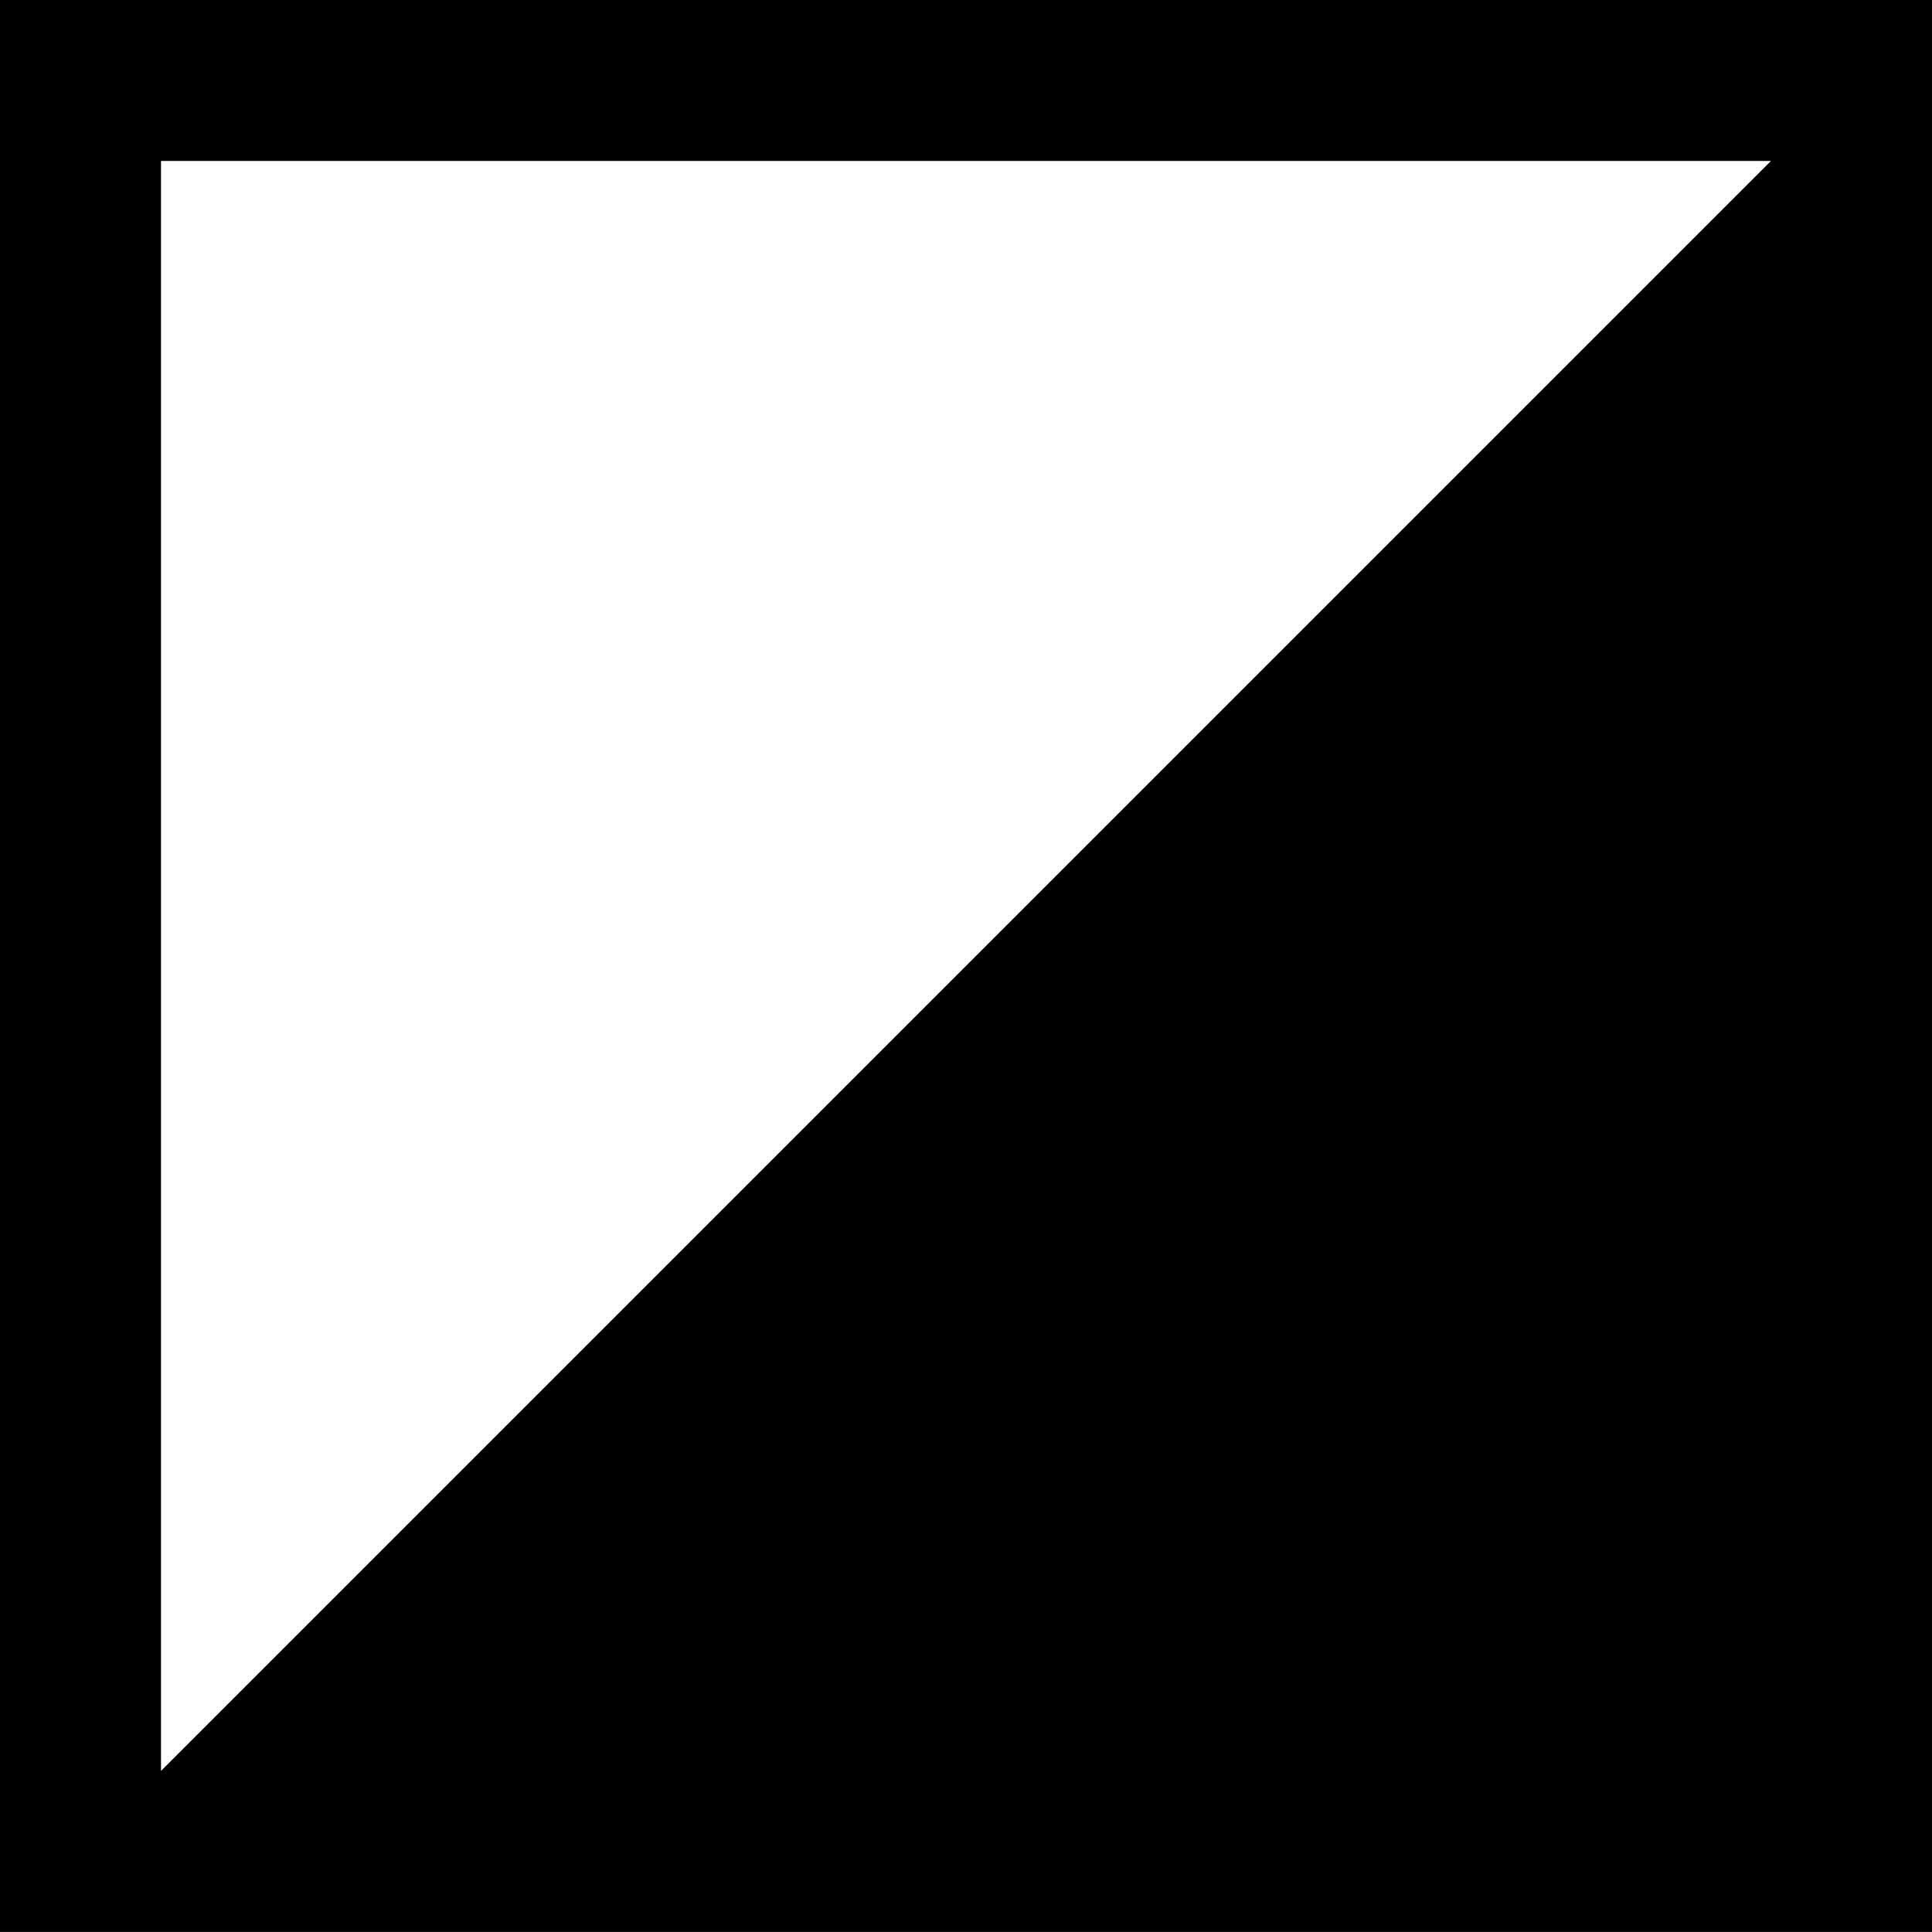
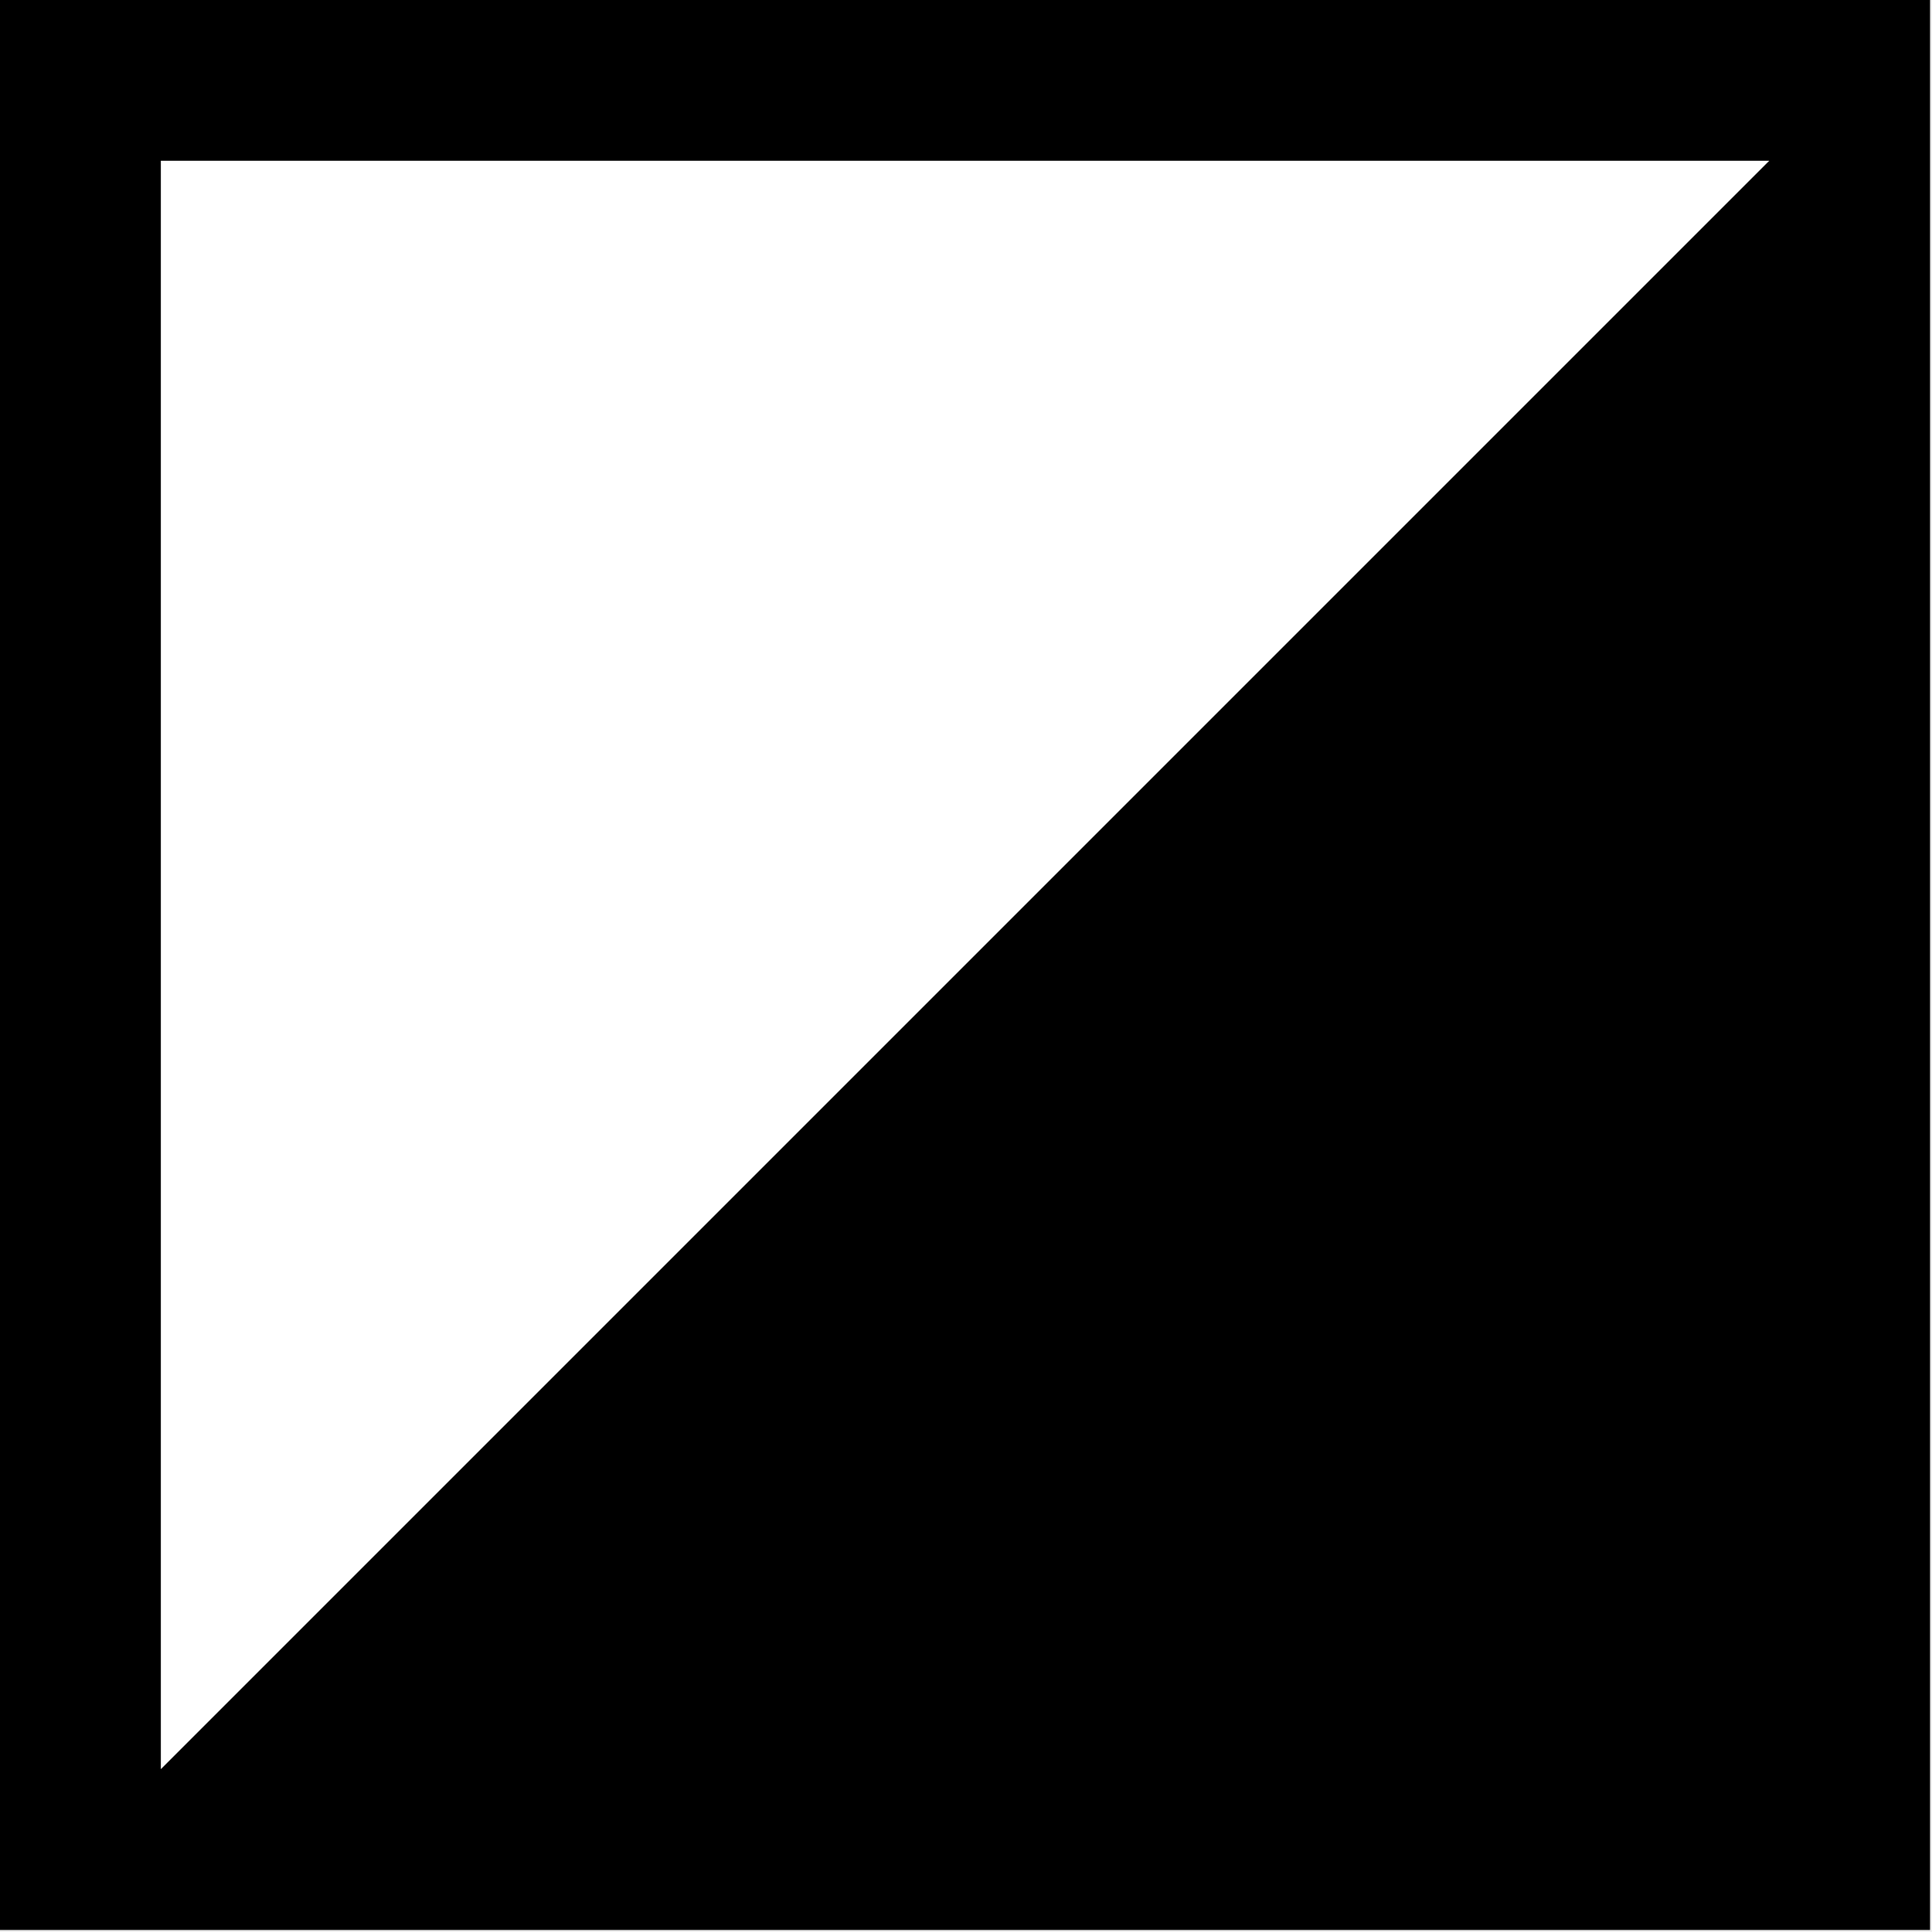
- <svg xmlns="http://www.w3.org/2000/svg" xmlns:xlink="http://www.w3.org/1999/xlink" width="1000" height="1000" viewBox="0 0 1000 1000" version="1.1">
+ <svg xmlns="http://www.w3.org/2000/svg" xmlns:xlink="http://www.w3.org/1999/xlink" width="1001" height="1001" viewBox="0 0 1001 1001" version="1.1">
  <g id="Canvas" transform="matrix(83.3333 0 0 83.3333 -5500 -10916.7)">
-     <g id="u25EA-SQUARE WITH LOWER RIGHT DIAGONAL HALF BLACK" style="mix-blend-mode:normal;isolation:isolate;">
+     <g id="u25EA-SQUARE WITH LOWER RIGHT DIAGONAL HALF BLACK">
      <path d="M 66 131L 78 131L 78 143L 66 143L 66 131Z" fill="#FFFFFF" />
-       <g id="Union" style="mix-blend-mode:normal;">
-         <use xlink:href="#path0_fill" transform="translate(66 131)" style="mix-blend-mode:normal;" />
+       <g id="Union">
+         <use xlink:href="#path0_fill" transform="translate(66 131)" />
      </g>
    </g>
  </g>
  <defs>
    <path id="path0_fill" fill-rule="evenodd" d="M 0 0L 12 0L 12 12L 11.52 12L 0 12L 0 0ZM 11 1L 1 11L 1 1L 11 1Z" />
  </defs>
</svg>
